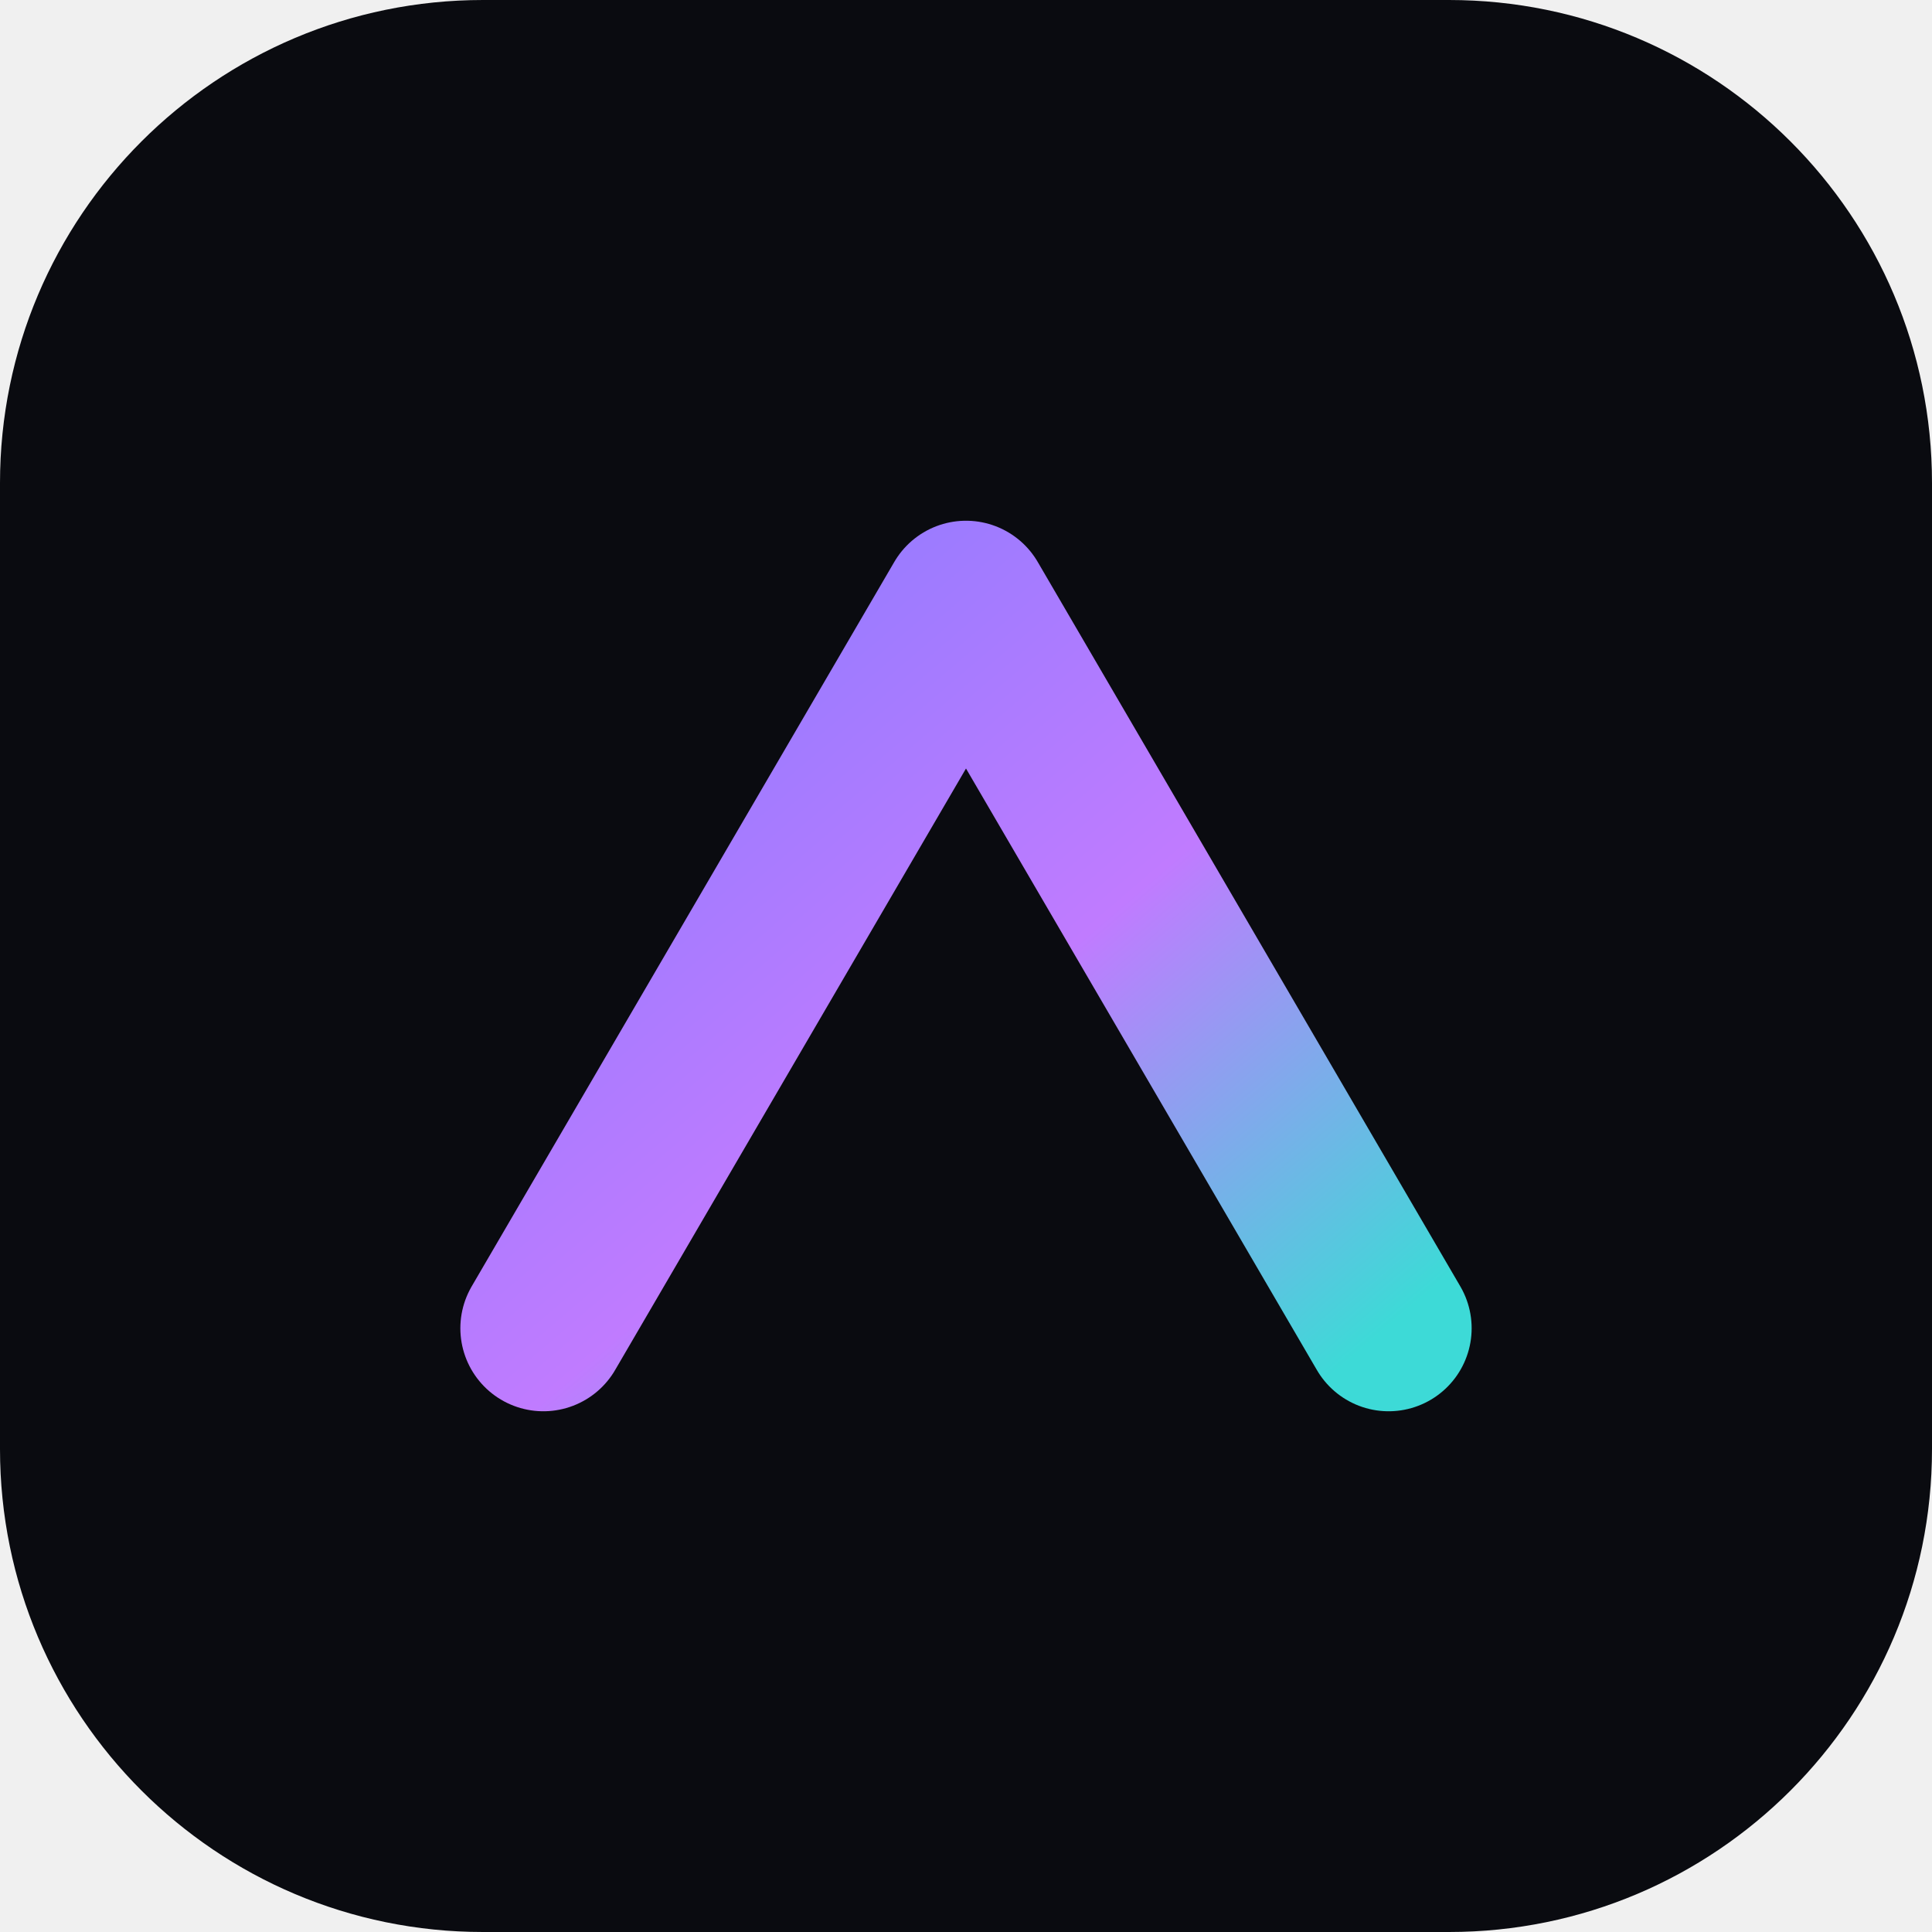
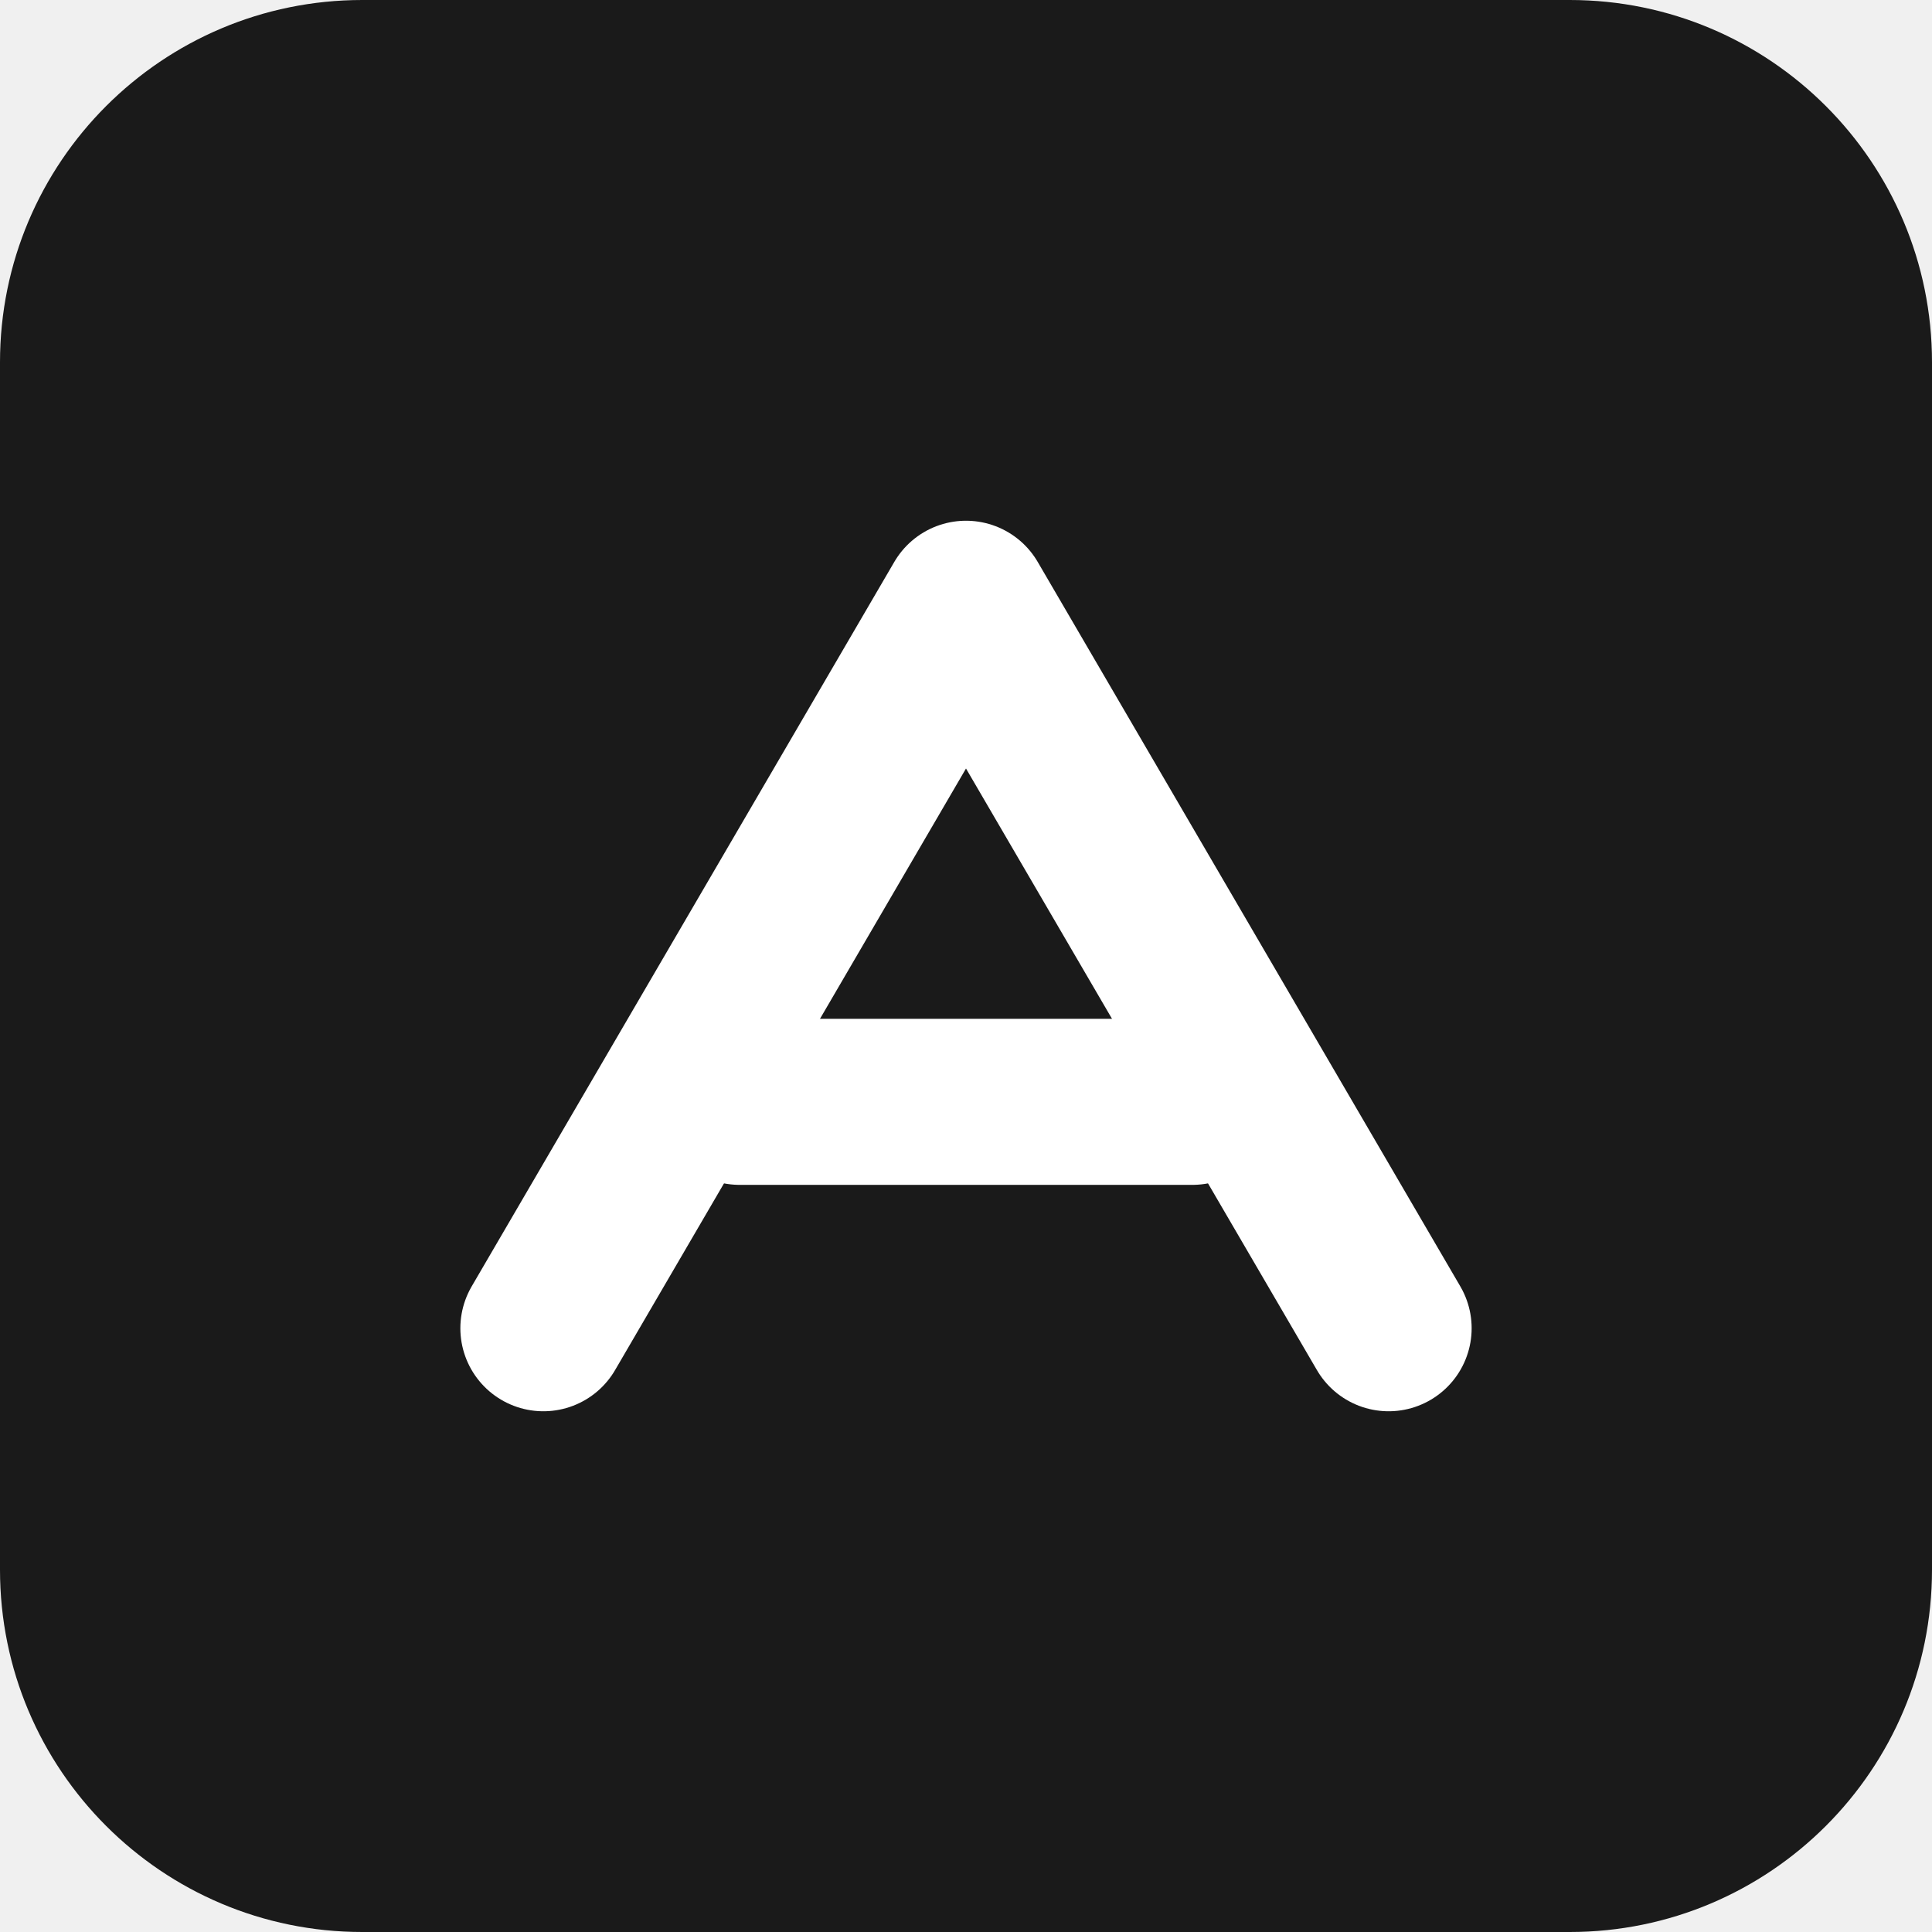
<svg xmlns="http://www.w3.org/2000/svg" viewBox="0 0 64 64">
-   <defs>
-     <linearGradient id="g" x1="0" y1="0" x2="1" y2="1">
-       <stop offset="0%" stop-color="#8b7bff" />
-       <stop offset="55%" stop-color="#c07bff" />
-       <stop offset="100%" stop-color="#3ddad7" />
-     </linearGradient>
-   </defs>
-   <rect width="64" height="64" rx="16" fill="#0a0b10" />
-   <path d="M18 44 L32 20 L46 44" stroke="url(#g)" stroke-width="5.5" stroke-linecap="round" stroke-linejoin="round" fill="none" />
-   <path d="M24.5 36.5 H39.5" stroke="url(#g)" stroke-width="5.5" stroke-linecap="round" fill="none" />
+   <rect width="64" height="64" rx="12" fill="#1a1a1a" />
+   <path d="M18 44 L32 20 L46 44" stroke="#ffffff" stroke-width="5.5" stroke-linecap="round" stroke-linejoin="round" fill="none" />
+   <path d="M24.5 36.5 H39.5" stroke="#ffffff" stroke-width="5.5" stroke-linecap="round" fill="none" />
</svg>
